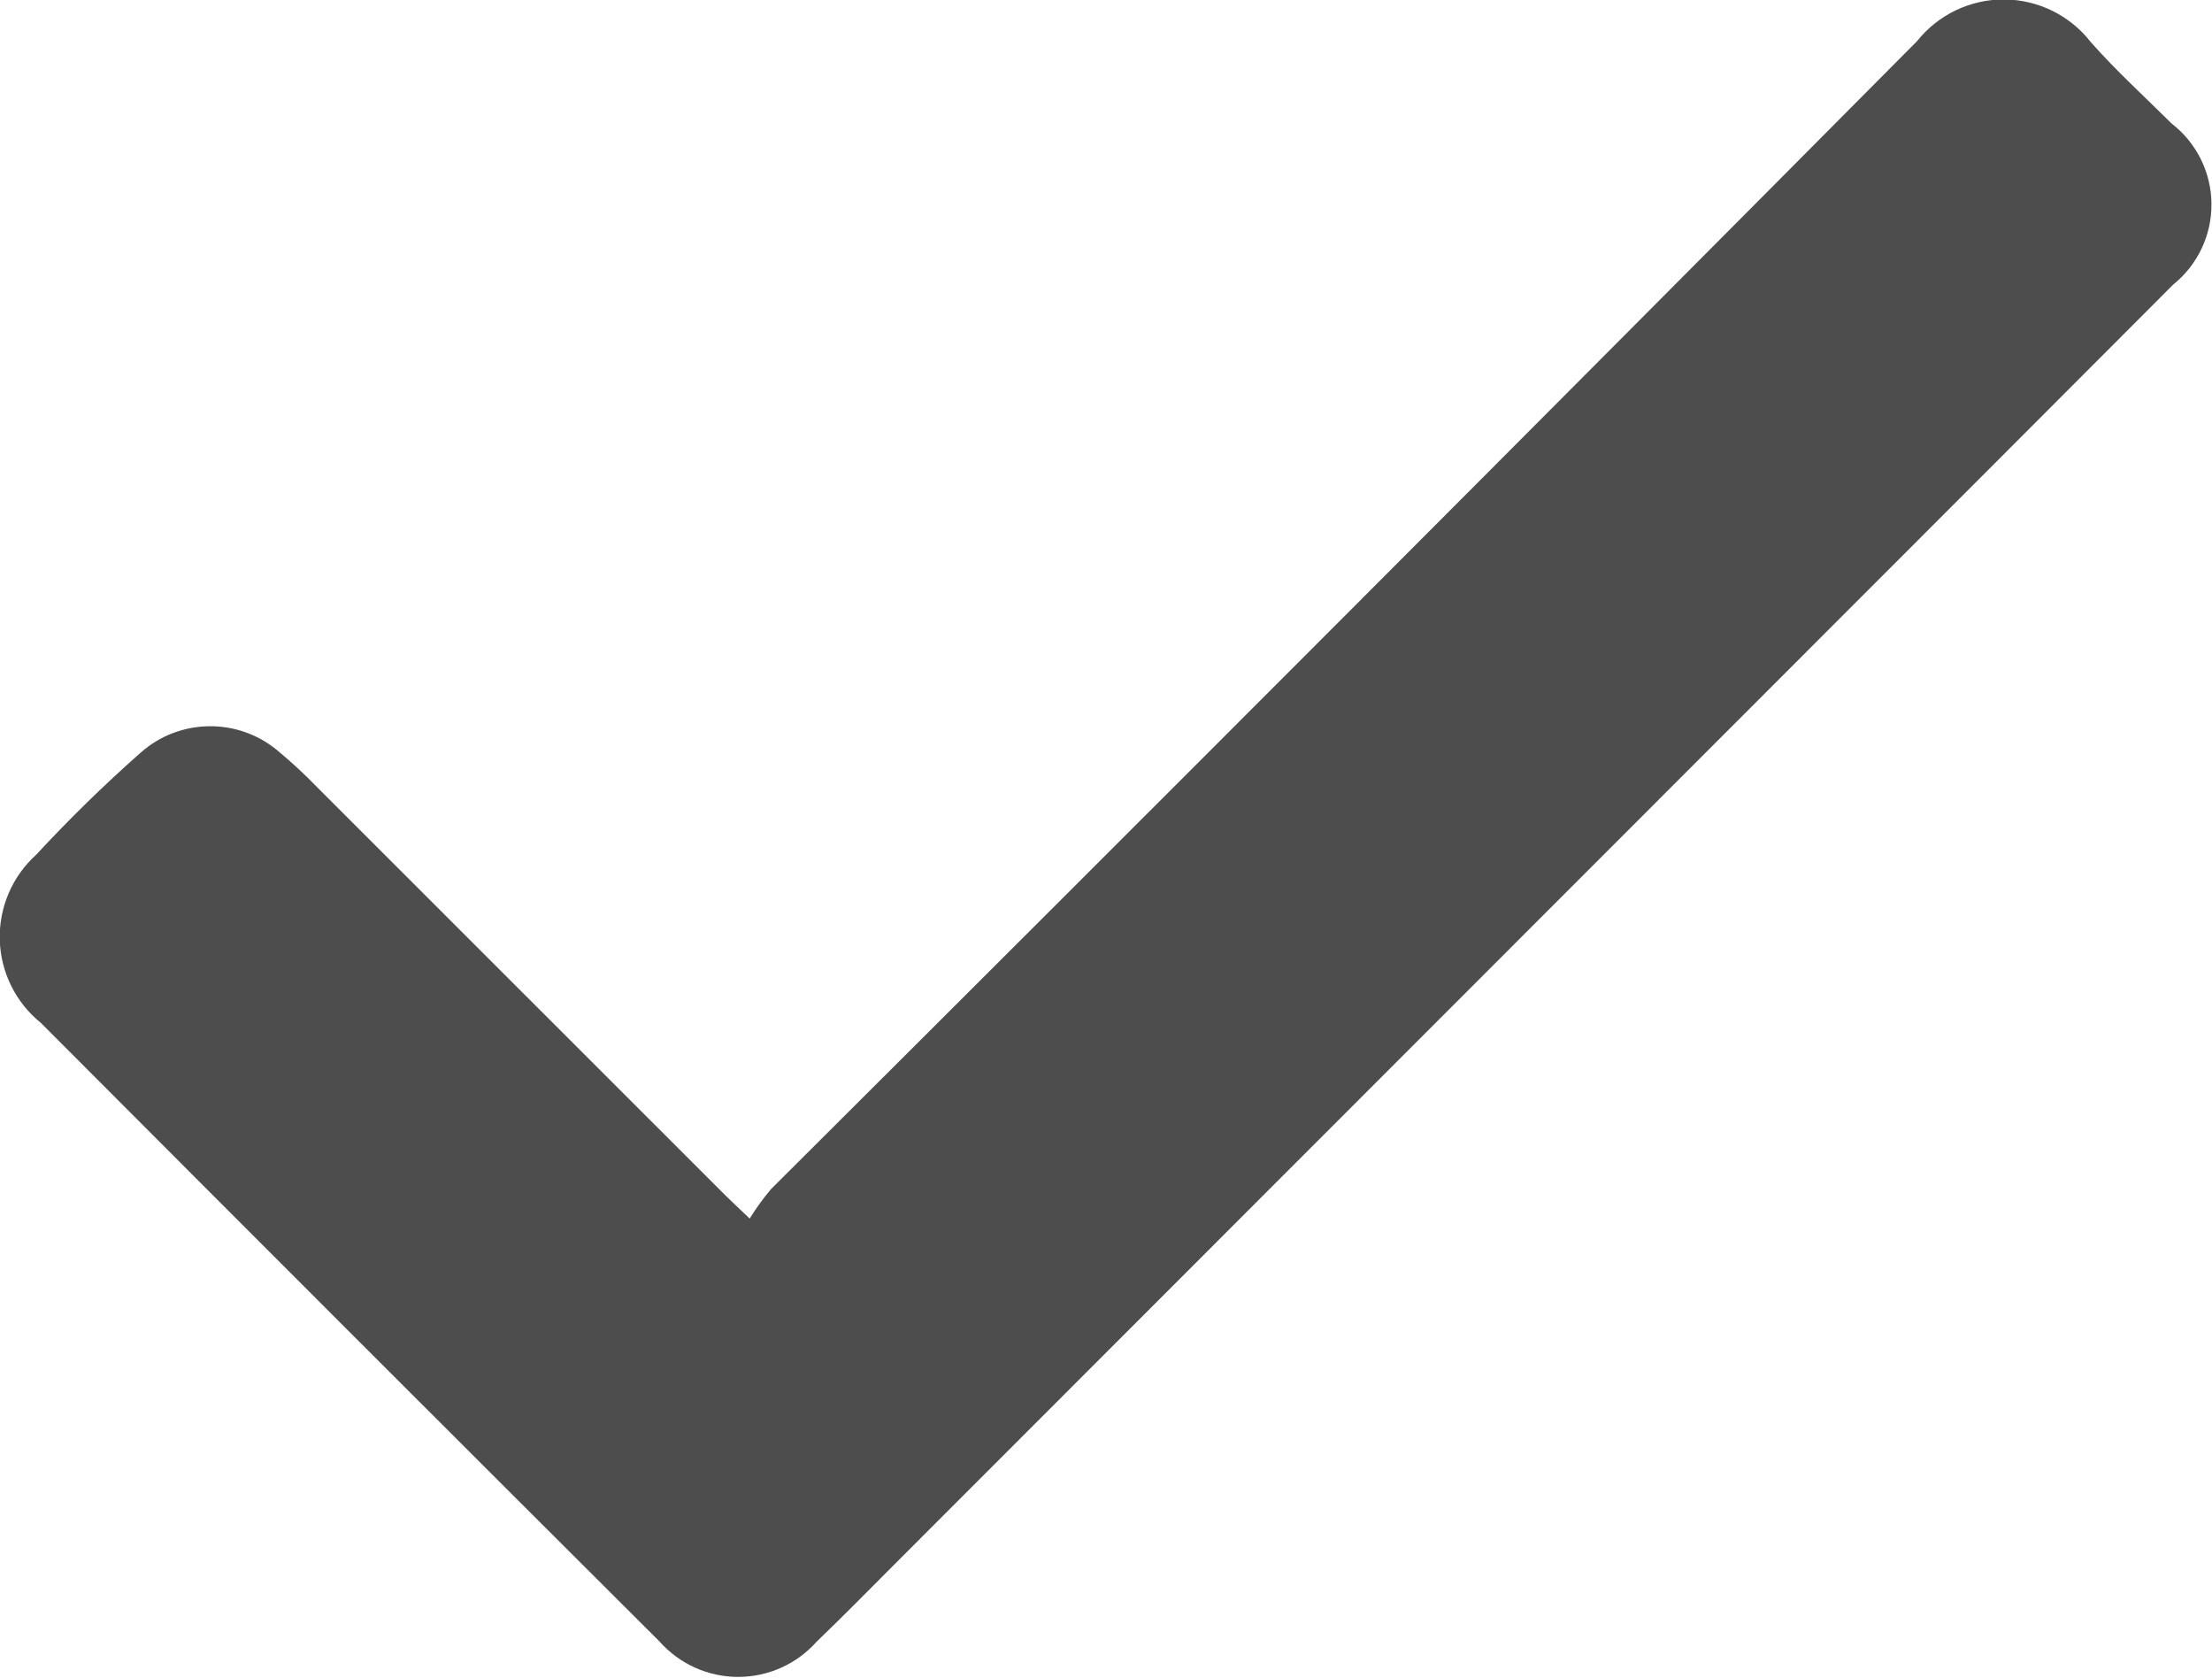
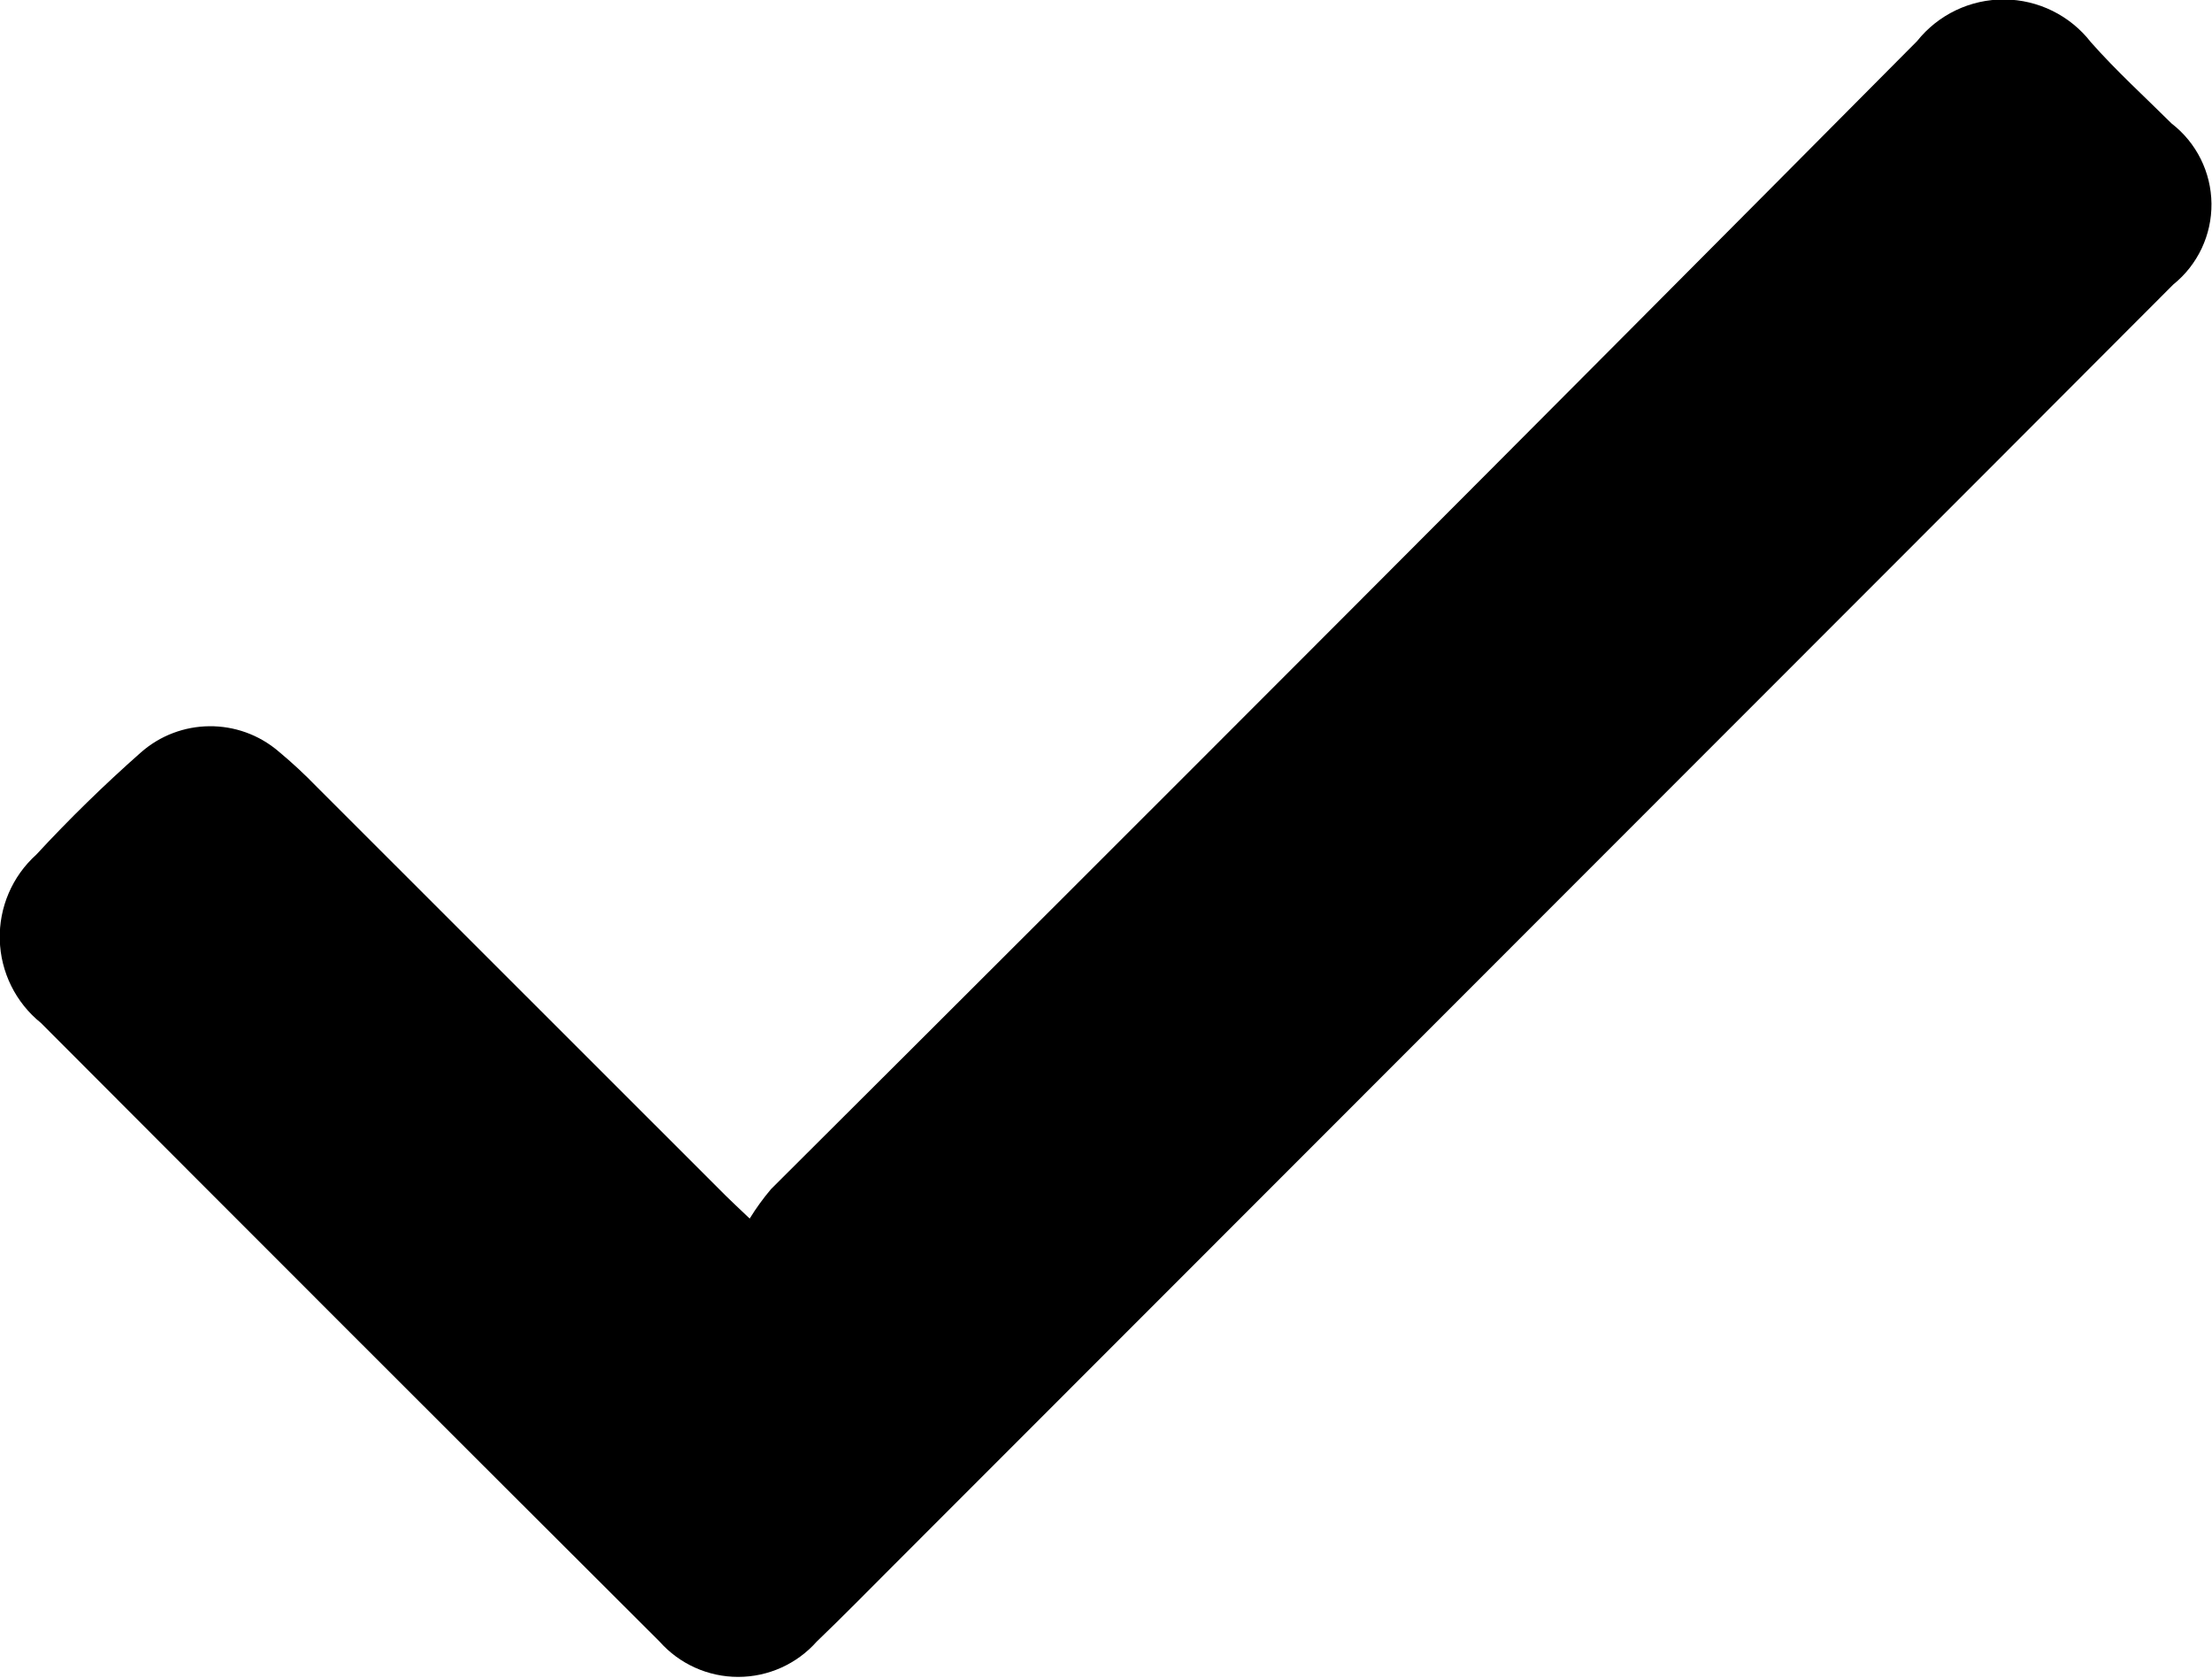
- <svg xmlns="http://www.w3.org/2000/svg" width="12" height="9.098" viewBox="0 0 12 9.098">
-   <path id="Path_5030" data-name="Path 5030" d="M143.612-514.082c-.147-.146-.3-.285-.438-.441a.6.6,0,0,0-.943-.006q-3.1,3.121-6.217,6.226a1.314,1.314,0,0,0-.116.16c-.069-.066-.1-.094-.13-.124l-2.218-2.217a2.611,2.611,0,0,0-.207-.192.57.57,0,0,0-.75.007,7.839,7.839,0,0,0-.565.552.6.6,0,0,0,.025.913q1.676,1.68,3.356,3.355a.57.57,0,0,0,.853,0c.143-.137.281-.278.421-.418l5.022-5.024q.959-.959,1.916-1.918A.556.556,0,0,0,143.612-514.082Z" transform="translate(-131.831 514.752)" fill="#4d4d4d" />
+ <svg xmlns="http://www.w3.org/2000/svg" fill="none" width="100%" height="100%" viewBox="0 0 12 9.098">
+   <path id="Path_5030" data-name="Path 5030" d="M143.612-514.082c-.147-.146-.3-.285-.438-.441a.6.6,0,0,0-.943-.006q-3.1,3.121-6.217,6.226a1.314,1.314,0,0,0-.116.16c-.069-.066-.1-.094-.13-.124l-2.218-2.217a2.611,2.611,0,0,0-.207-.192.57.57,0,0,0-.75.007,7.839,7.839,0,0,0-.565.552.6.6,0,0,0,.025.913q1.676,1.68,3.356,3.355a.57.57,0,0,0,.853,0c.143-.137.281-.278.421-.418l5.022-5.024q.959-.959,1.916-1.918A.556.556,0,0,0,143.612-514.082Z" transform="translate(-131.831 514.752)" fill="currentColor" />
</svg>
